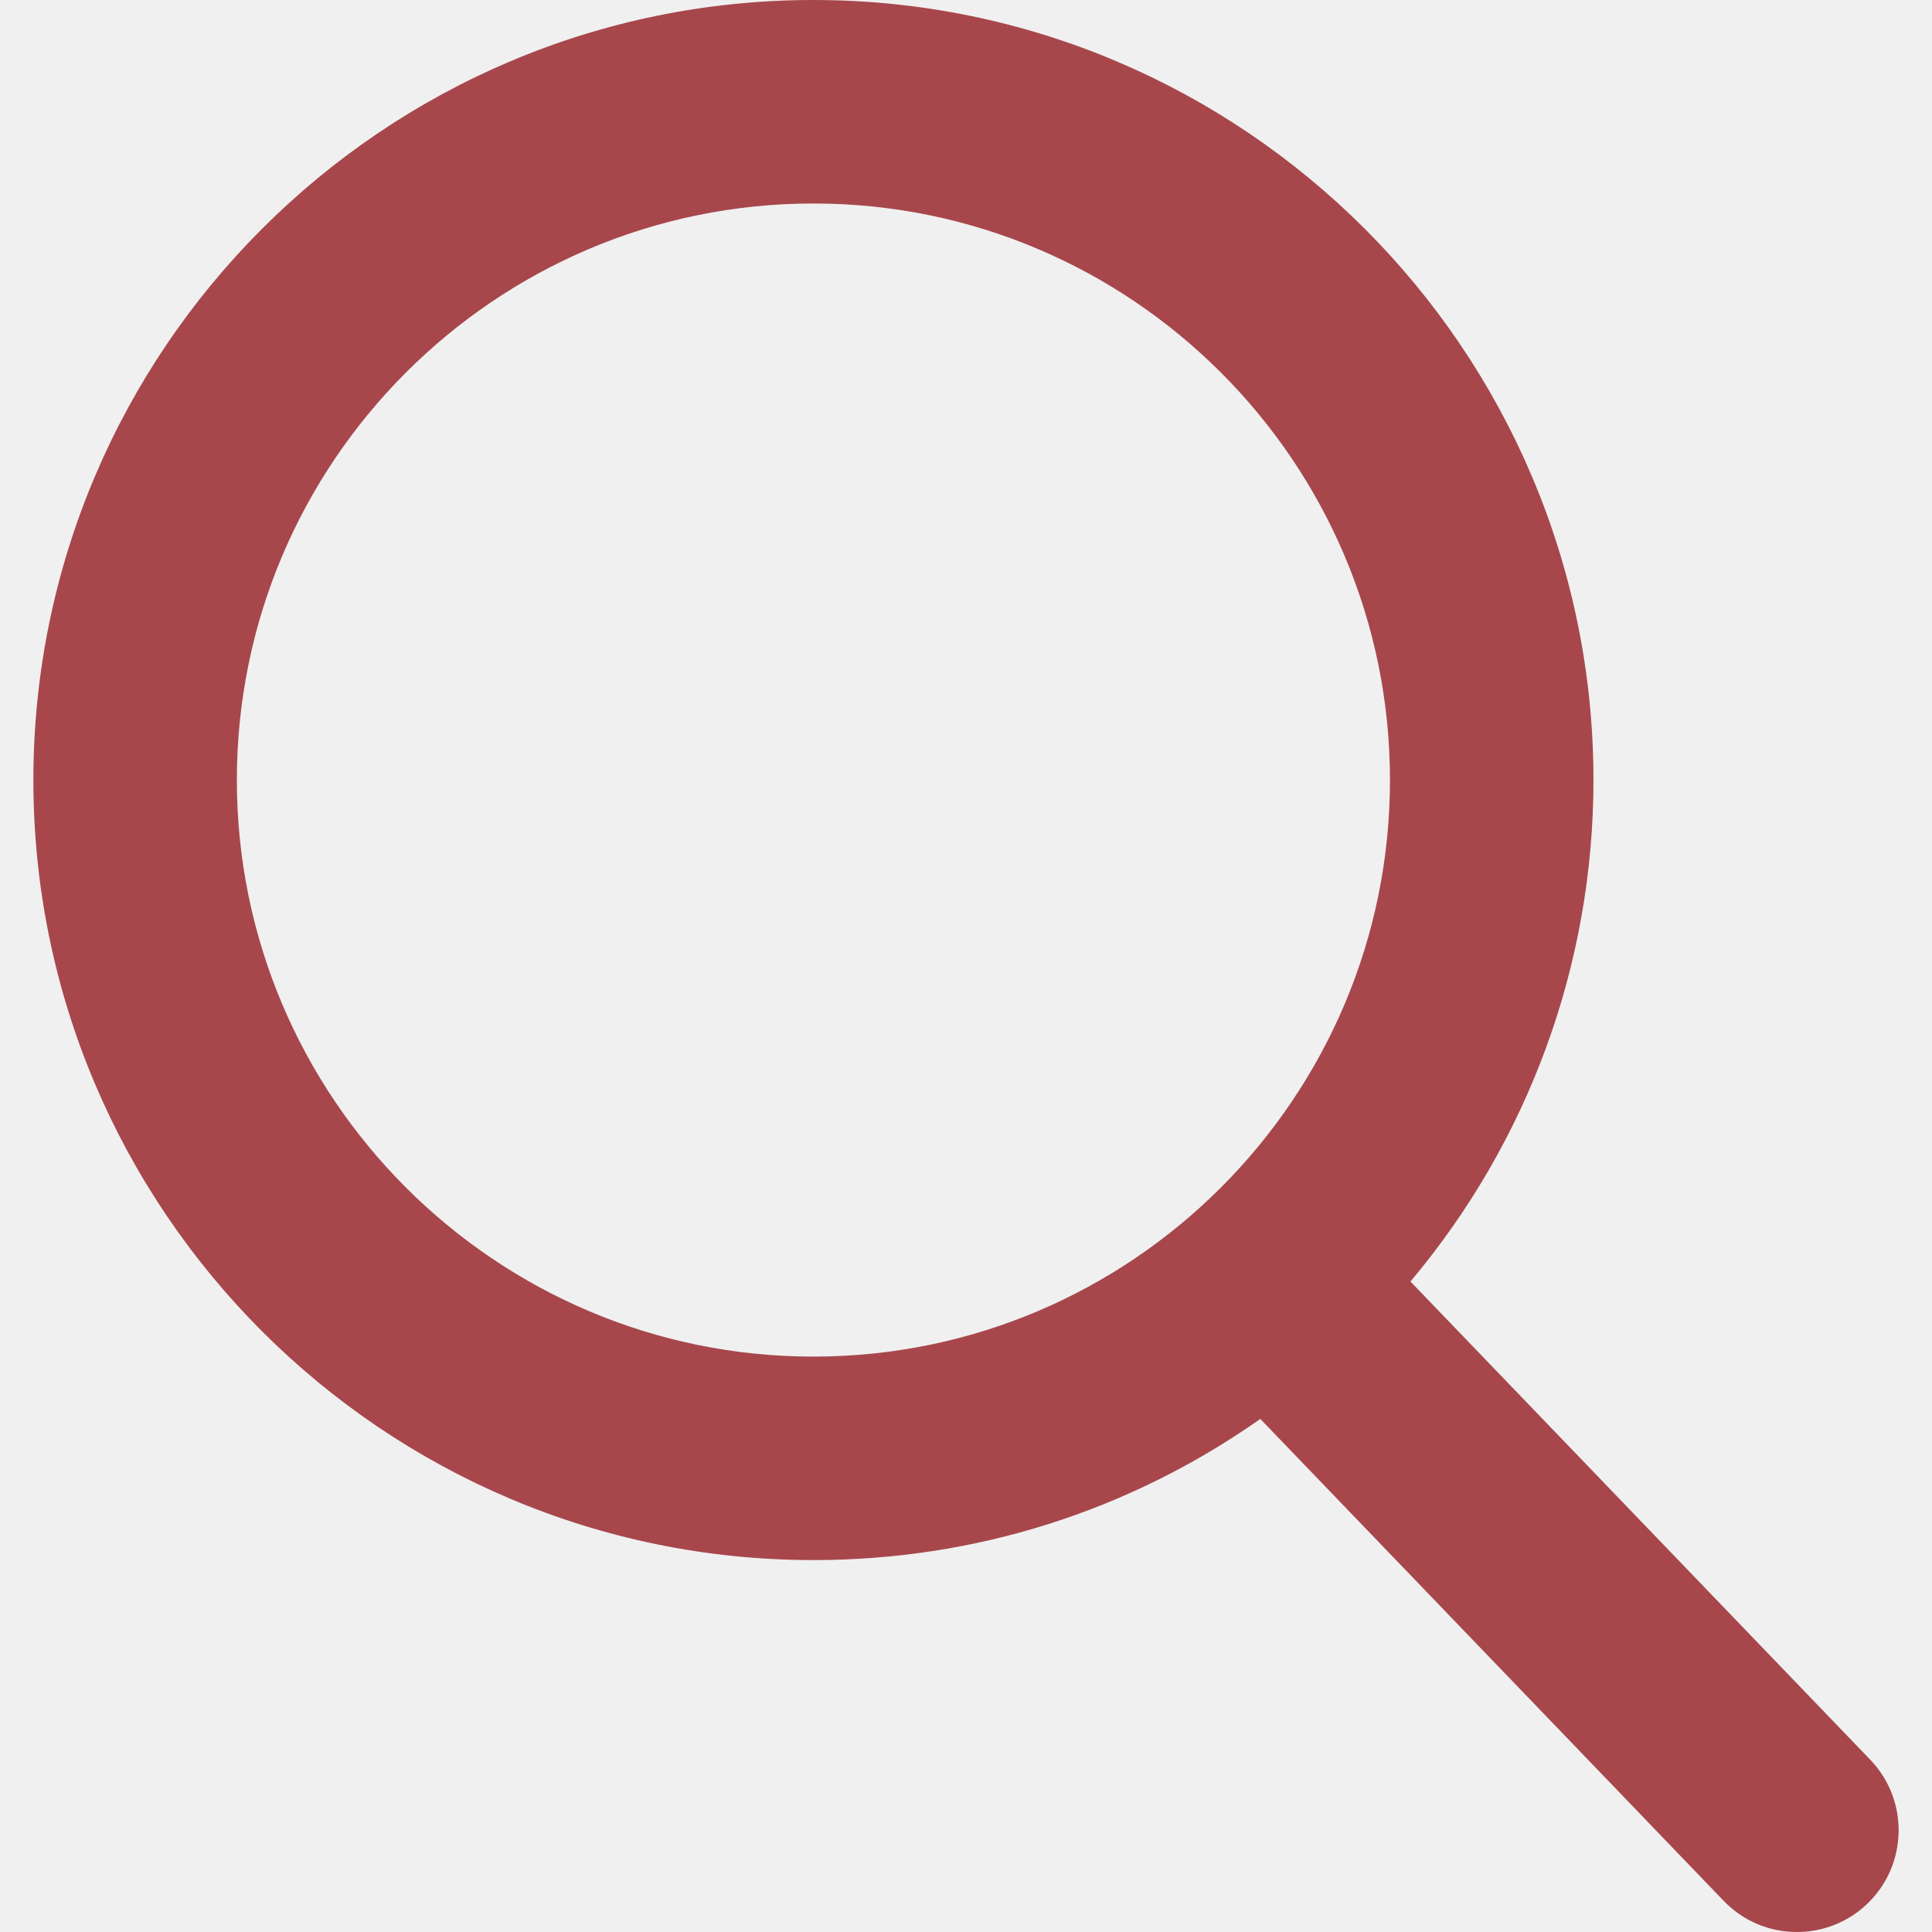
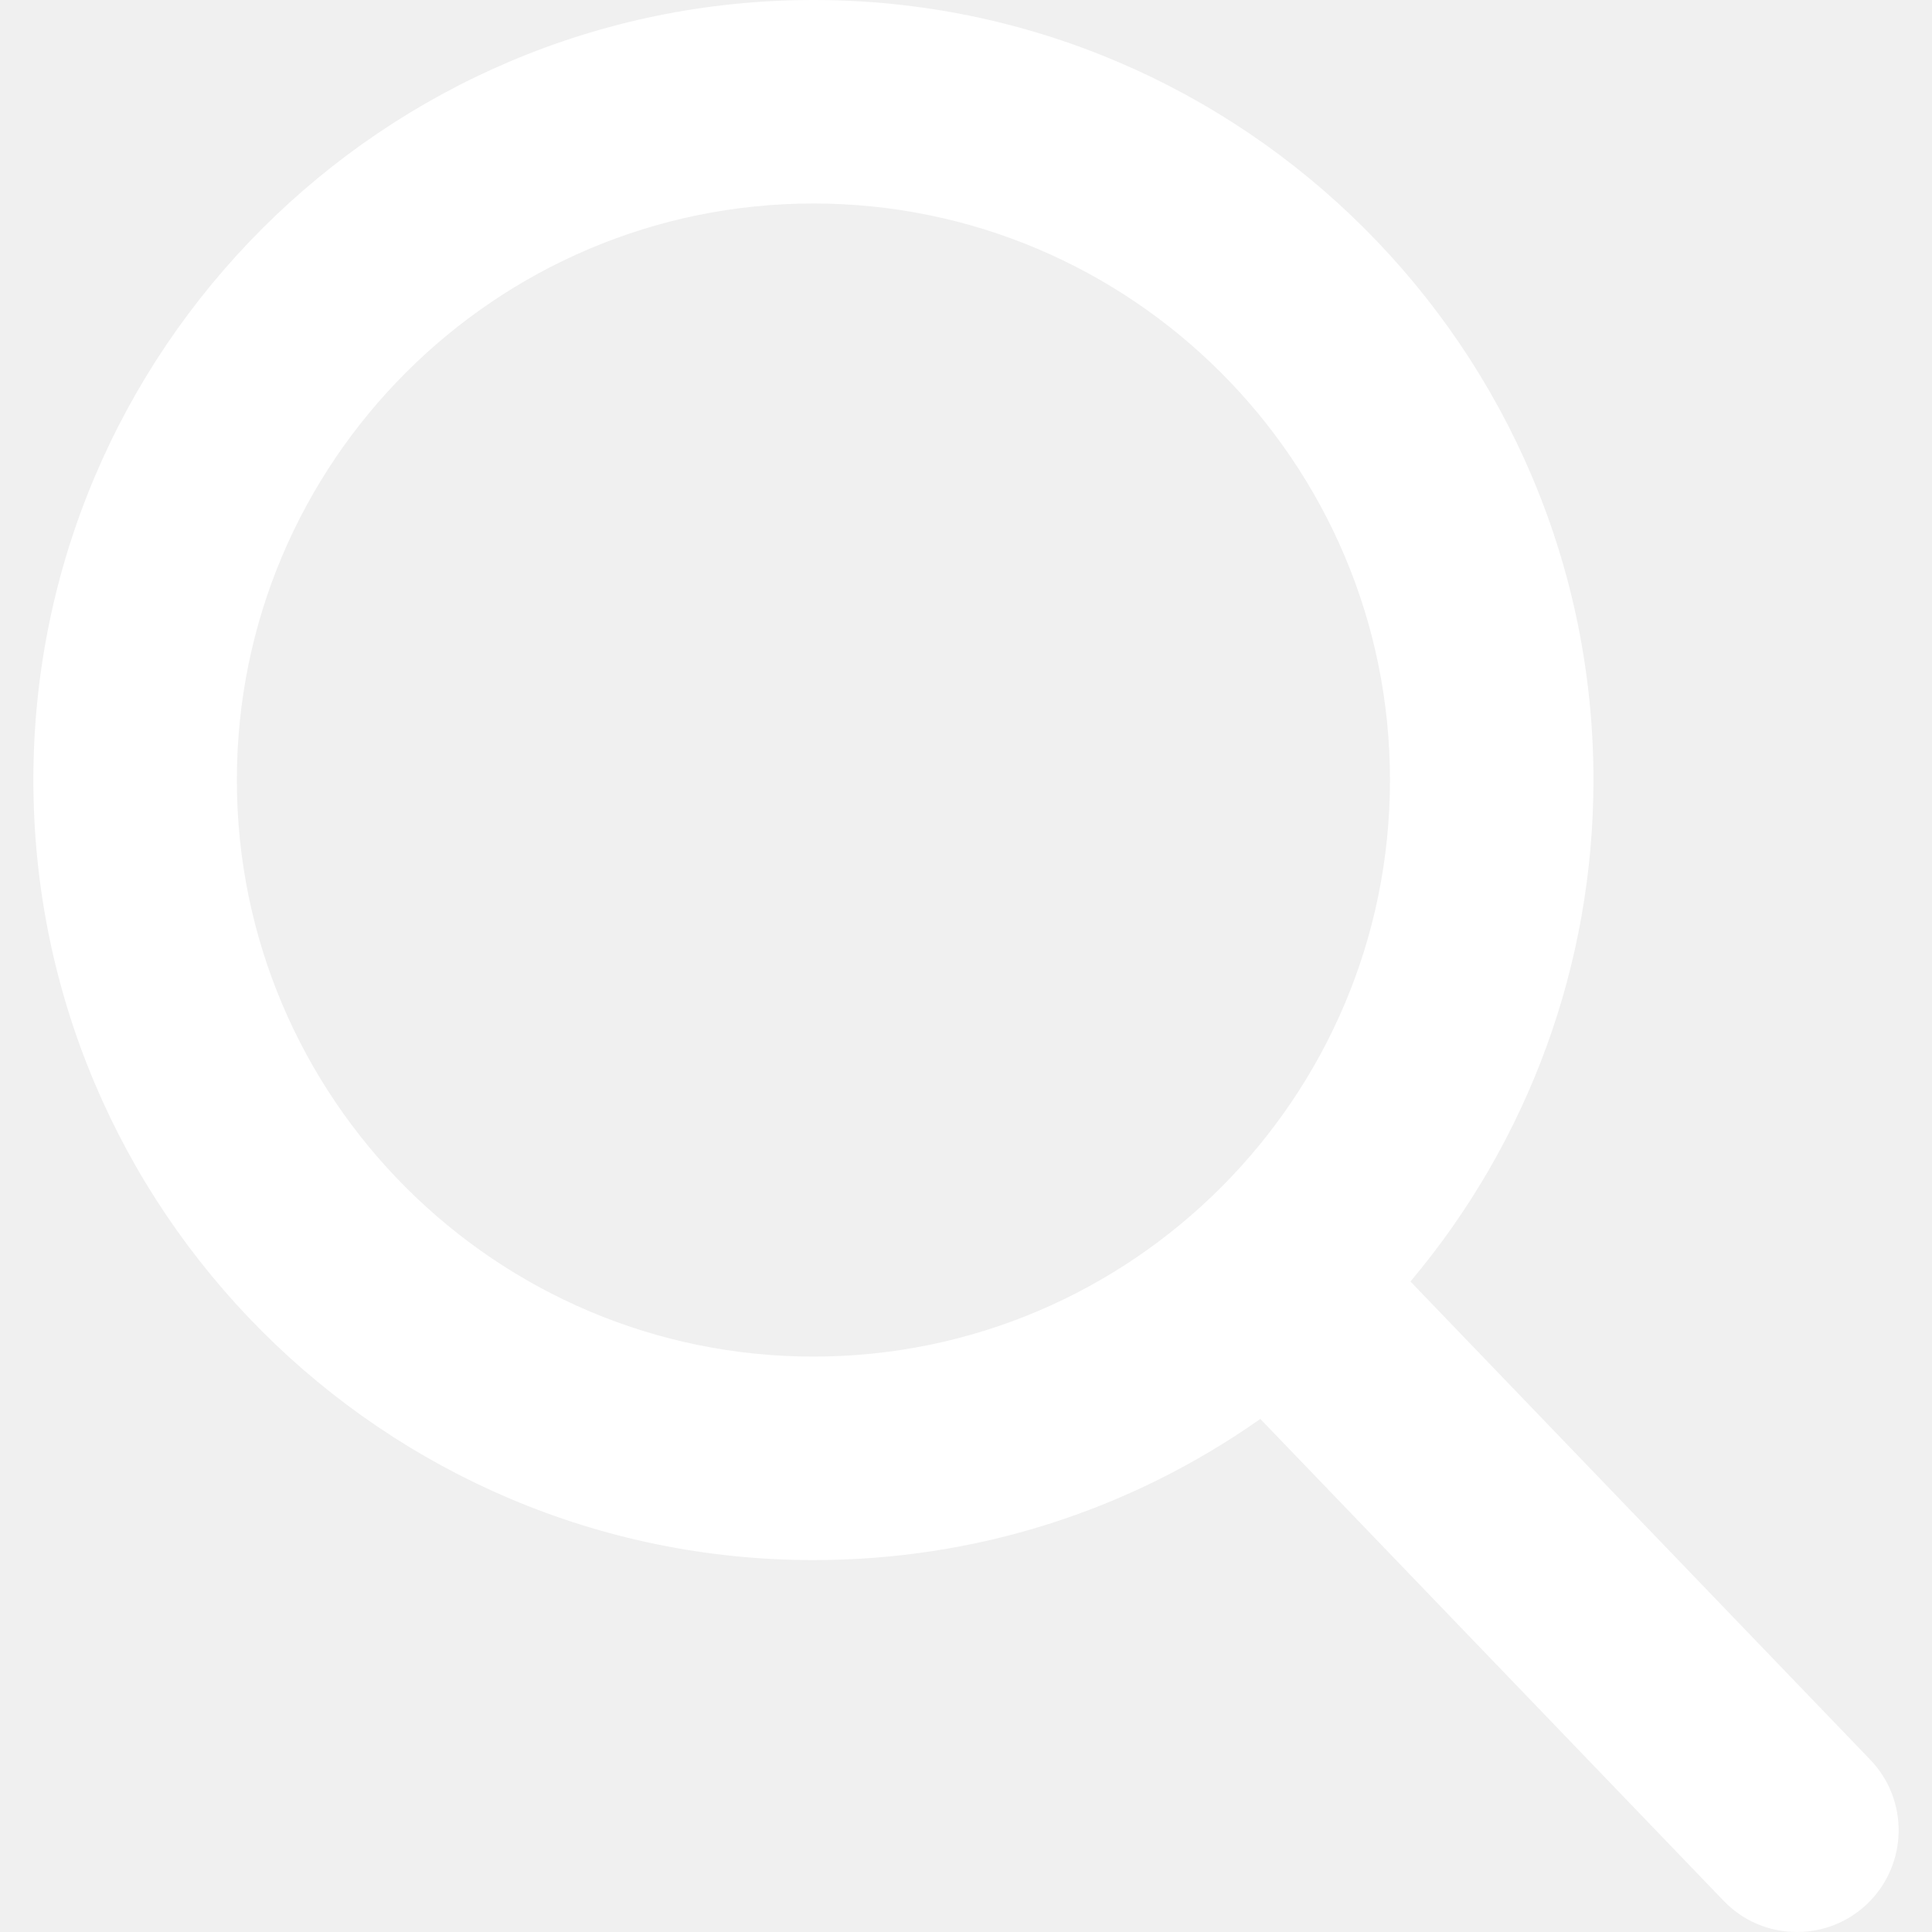
<svg xmlns="http://www.w3.org/2000/svg" version="1.1" id="Capa_1" x="0px" y="0px" viewBox="0 0 56.966 56.966" style="enable-background:new 0 0 56.966 56.966;" xml:space="preserve" width="512px" height="512px">
-   <path d="M55.146,51.887L41.588,37.786c3.486-4.144,5.396-9.358,5.396-14.786c0-12.682-10.318-23-23-23s-23,10.318-23,23  s10.318,23,23,23c4.761,0,9.298-1.436,13.177-4.162l13.661,14.208c0.571,0.593,1.339,0.92,2.162,0.92  c0.779,0,1.518-0.297,2.079-0.837C56.255,54.982,56.293,53.08,55.146,51.887z M23.984,6c9.374,0,17,7.626,17,17s-7.626,17-17,17  s-17-7.626-17-17S14.61,6,23.984,6z" fill="#a7474c" />
-   <g>
- </g>
-   <g>
- </g>
-   <g>
- </g>
-   <g>
- </g>
-   <g>
- </g>
-   <g>
- </g>
-   <g>
- </g>
-   <g>
- </g>
-   <g>
- </g>
-   <g>
- </g>
-   <g>
- </g>
-   <g>
- </g>
-   <g>
- </g>
-   <g>
- </g>
-   <g>
- </g>
+   <defs id="defs37" />
+   <path d="M55.146,51.887L41.588,37.786c3.486-4.144,5.396-9.358,5.396-14.786c0-12.682-10.318-23-23-23s-23,10.318-23,23  s10.318,23,23,23c4.761,0,9.298-1.436,13.177-4.162l13.661,14.208c0.571,0.593,1.339,0.92,2.162,0.92  c0.779,0,1.518-0.297,2.079-0.837C56.255,54.982,56.293,53.08,55.146,51.887z M23.984,6c9.374,0,17,7.626,17,17s-7.626,17-17,17  s-17-7.626-17-17S14.61,6,23.984,6z" fill="#a7474c" id="path2" style="fill:#ffffff" />
+   <g id="g4" />
+   <g id="g6" />
+   <g id="g8" />
+   <g id="g10" />
+   <g id="g12" />
+   <g id="g14" />
+   <g id="g16" />
+   <g id="g18" />
+   <g id="g20" />
+   <g id="g22" />
+   <g id="g24" />
+   <g id="g26" />
+   <g id="g28" />
+   <g id="g30" />
+   <g id="g32" />
</svg>
